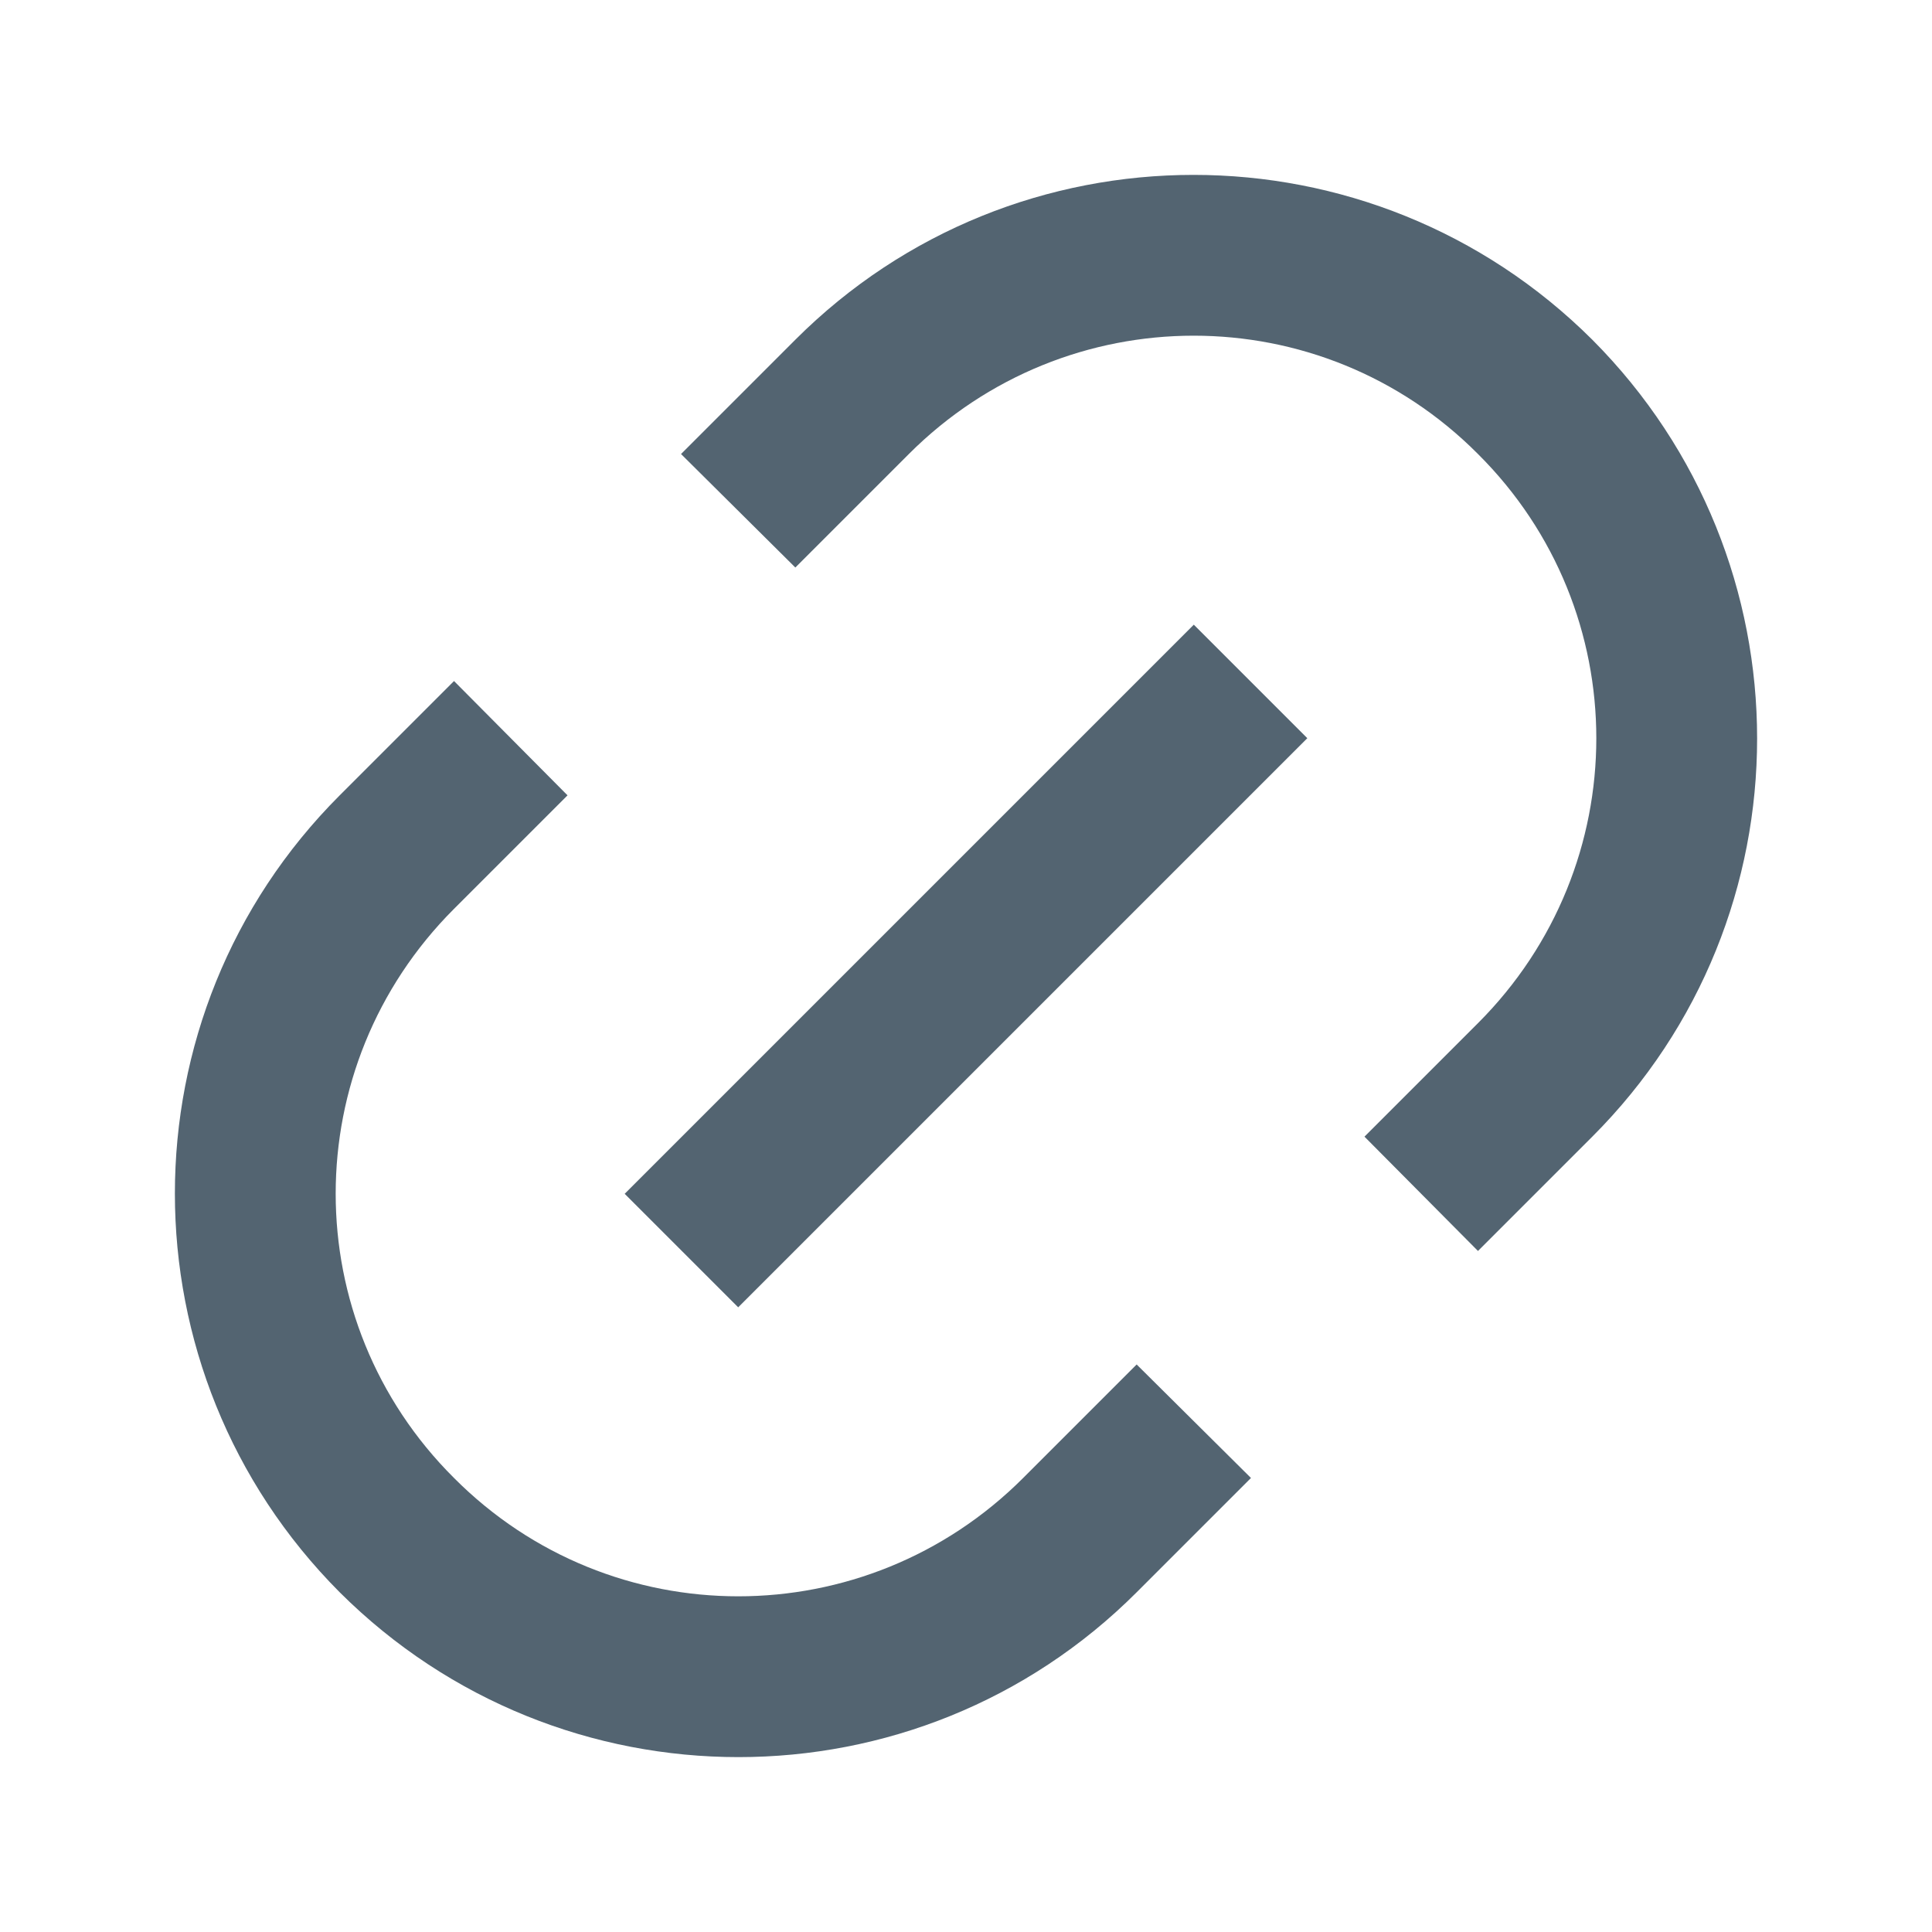
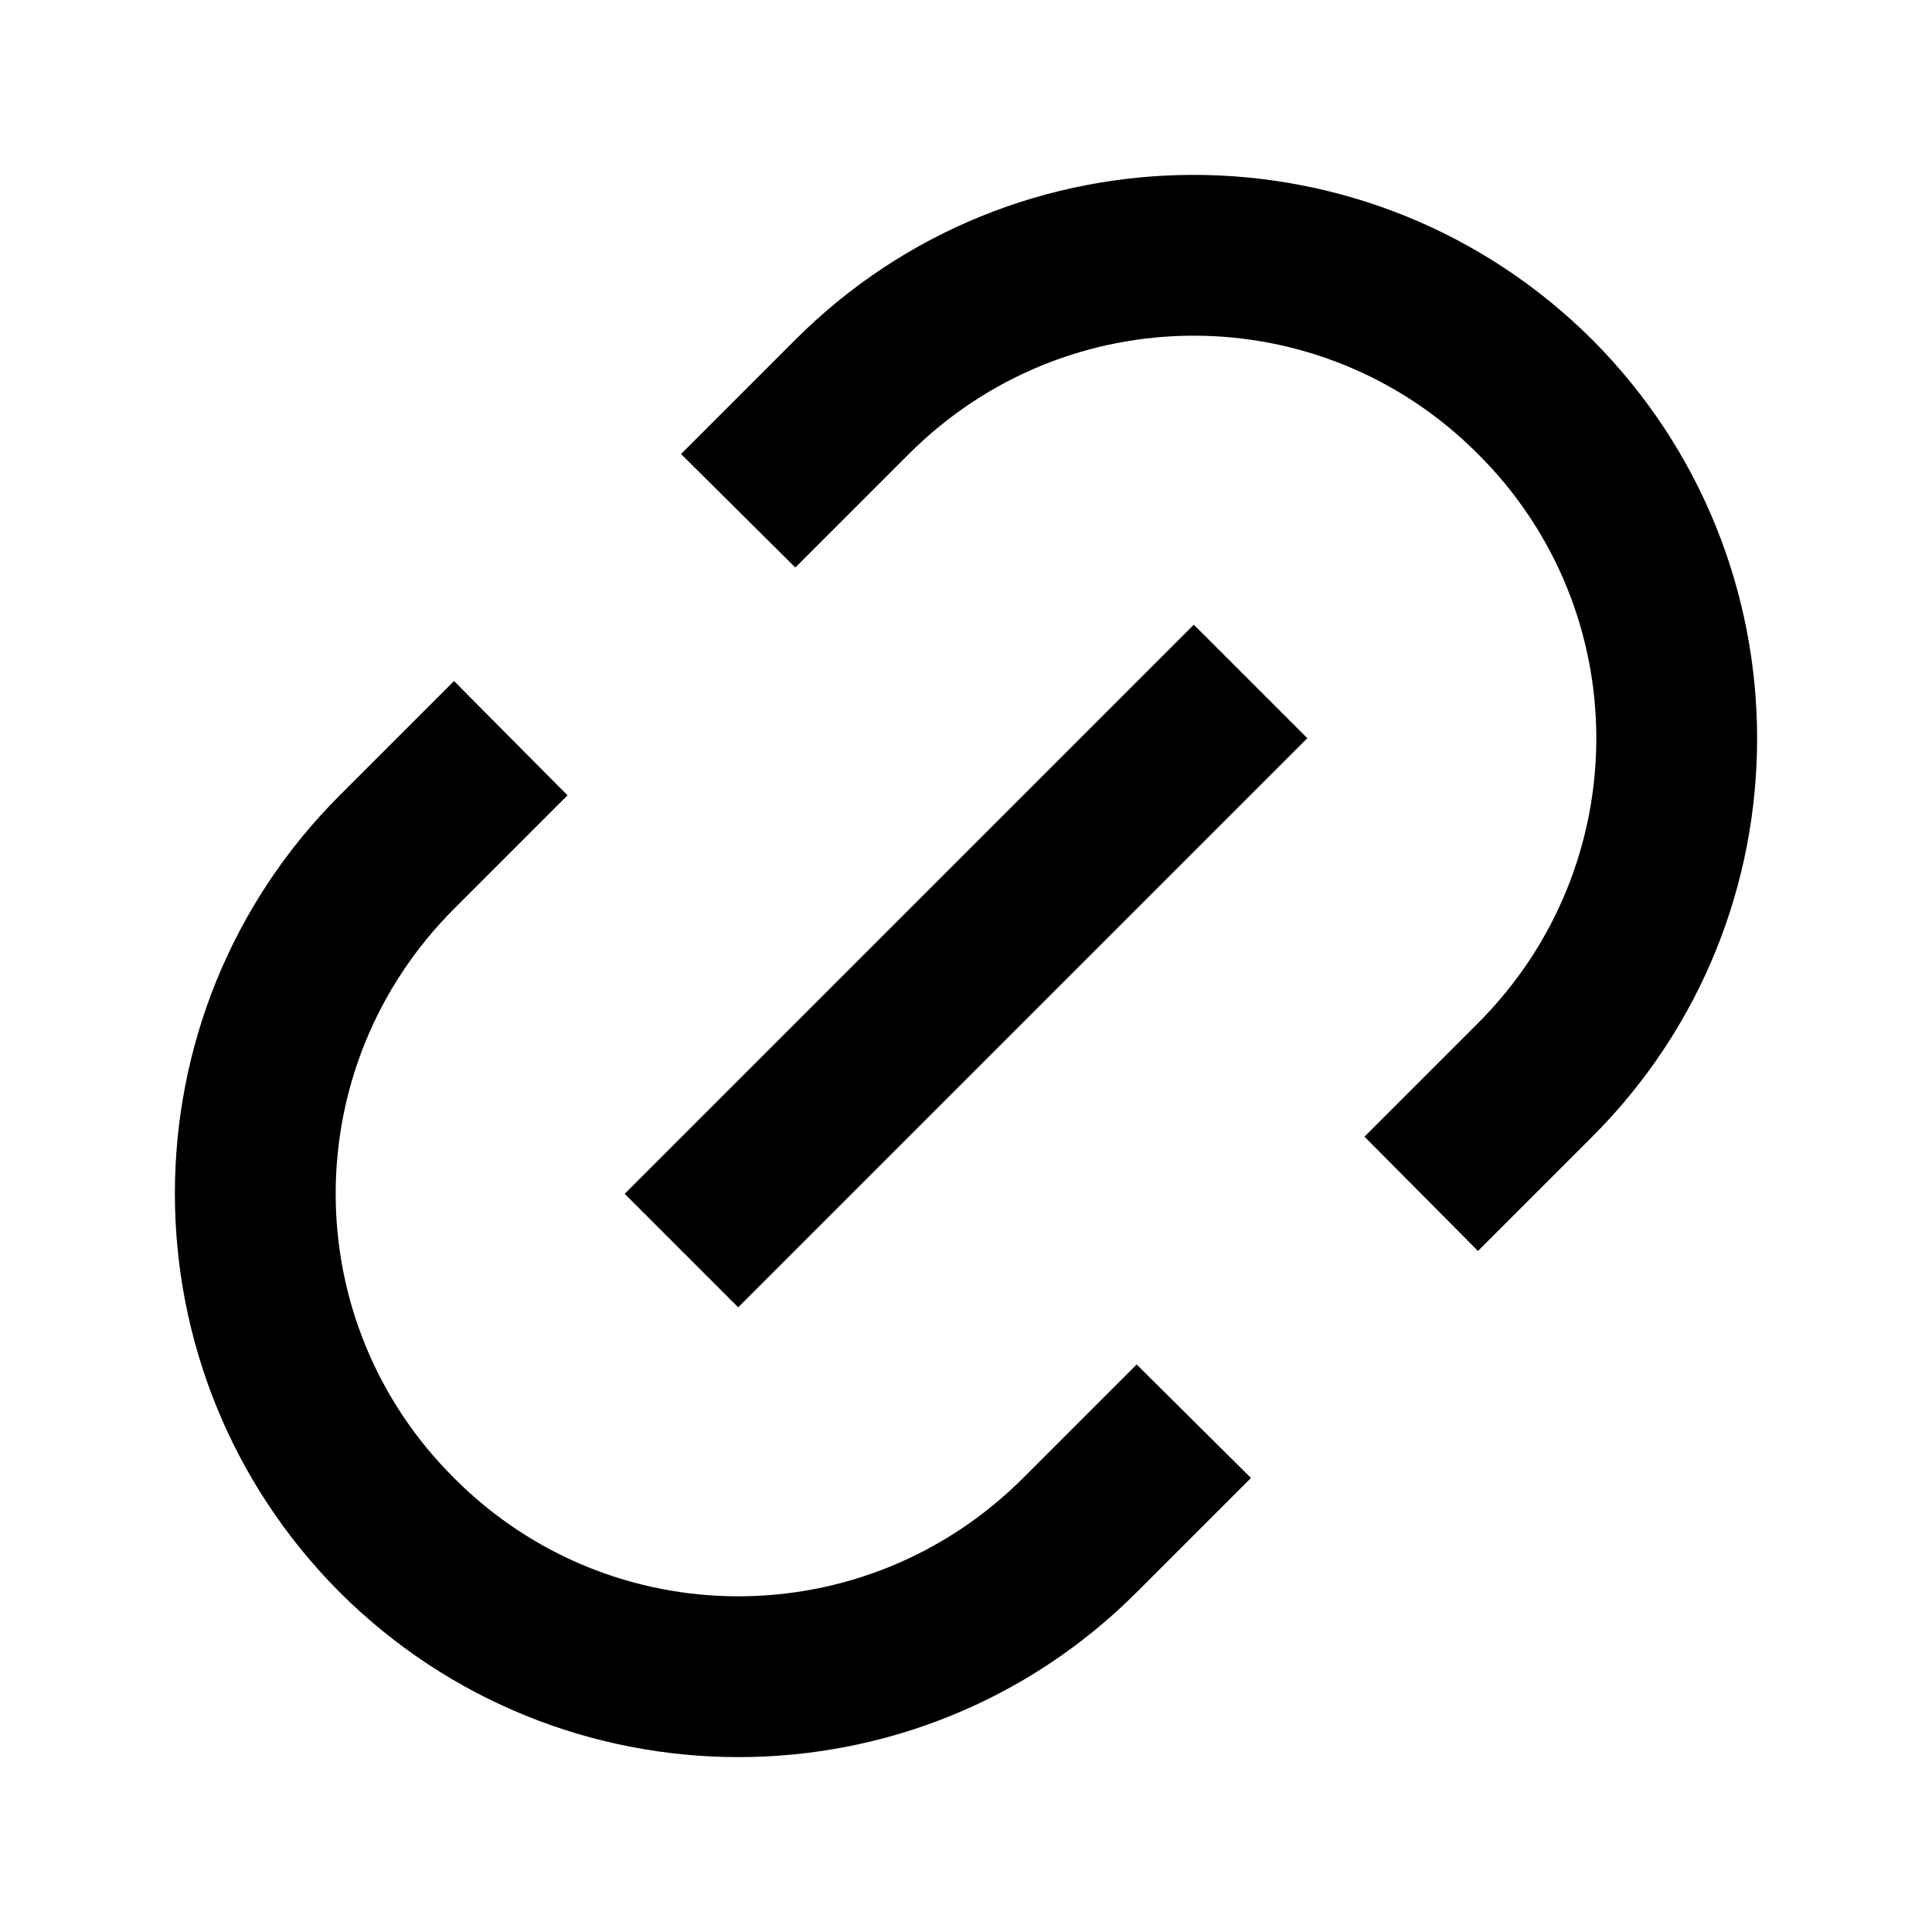
<svg xmlns="http://www.w3.org/2000/svg" viewBox="0 0 24 24" aria-hidden="true" class="r-14j79pv r-4qtqp9 r-yyyyoo r-1xvli5t r-1d4mawv r-dnmrzs r-bnwqim r-1plcrui r-lrvibr" width="24" height="24">
-   <g fill="#536471">
-     <path d="M18.36 5.64c-1.95-1.96-5.11-1.96-7.07 0L9.88 7.05 8.46 5.64l1.42-1.42c2.73-2.73 7.16-2.73 9.9 0 2.73 2.74 2.73 7.17 0 9.9l-1.42 1.42-1.41-1.42 1.41-1.41c1.96-1.96 1.96-5.12 0-7.07zm-2.12 3.53l-7.07 7.07-1.41-1.41 7.07-7.07 1.41 1.41zm-12.02.71l1.42-1.42 1.41 1.42-1.41 1.41c-1.96 1.96-1.96 5.12 0 7.07 1.95 1.96 5.11 1.96 7.07 0l1.41-1.41 1.42 1.41-1.42 1.42c-2.73 2.73-7.16 2.73-9.9 0-2.73-2.74-2.73-7.17 0-9.9z" fill="#536471" />
+   <g>
+     <path d="M18.36 5.64c-1.95-1.96-5.11-1.96-7.07 0L9.88 7.05 8.46 5.64l1.42-1.42c2.73-2.73 7.16-2.73 9.9 0 2.73 2.74 2.73 7.17 0 9.9l-1.42 1.42-1.41-1.42 1.41-1.41c1.96-1.96 1.96-5.12 0-7.07zm-2.12 3.53l-7.07 7.07-1.41-1.41 7.07-7.07 1.41 1.41zm-12.02.71l1.42-1.42 1.41 1.42-1.41 1.41c-1.96 1.96-1.96 5.12 0 7.07 1.95 1.96 5.11 1.96 7.07 0l1.41-1.41 1.42 1.41-1.42 1.42c-2.73 2.73-7.16 2.73-9.9 0-2.73-2.74-2.73-7.17 0-9.9z" />
  </g>
</svg>
